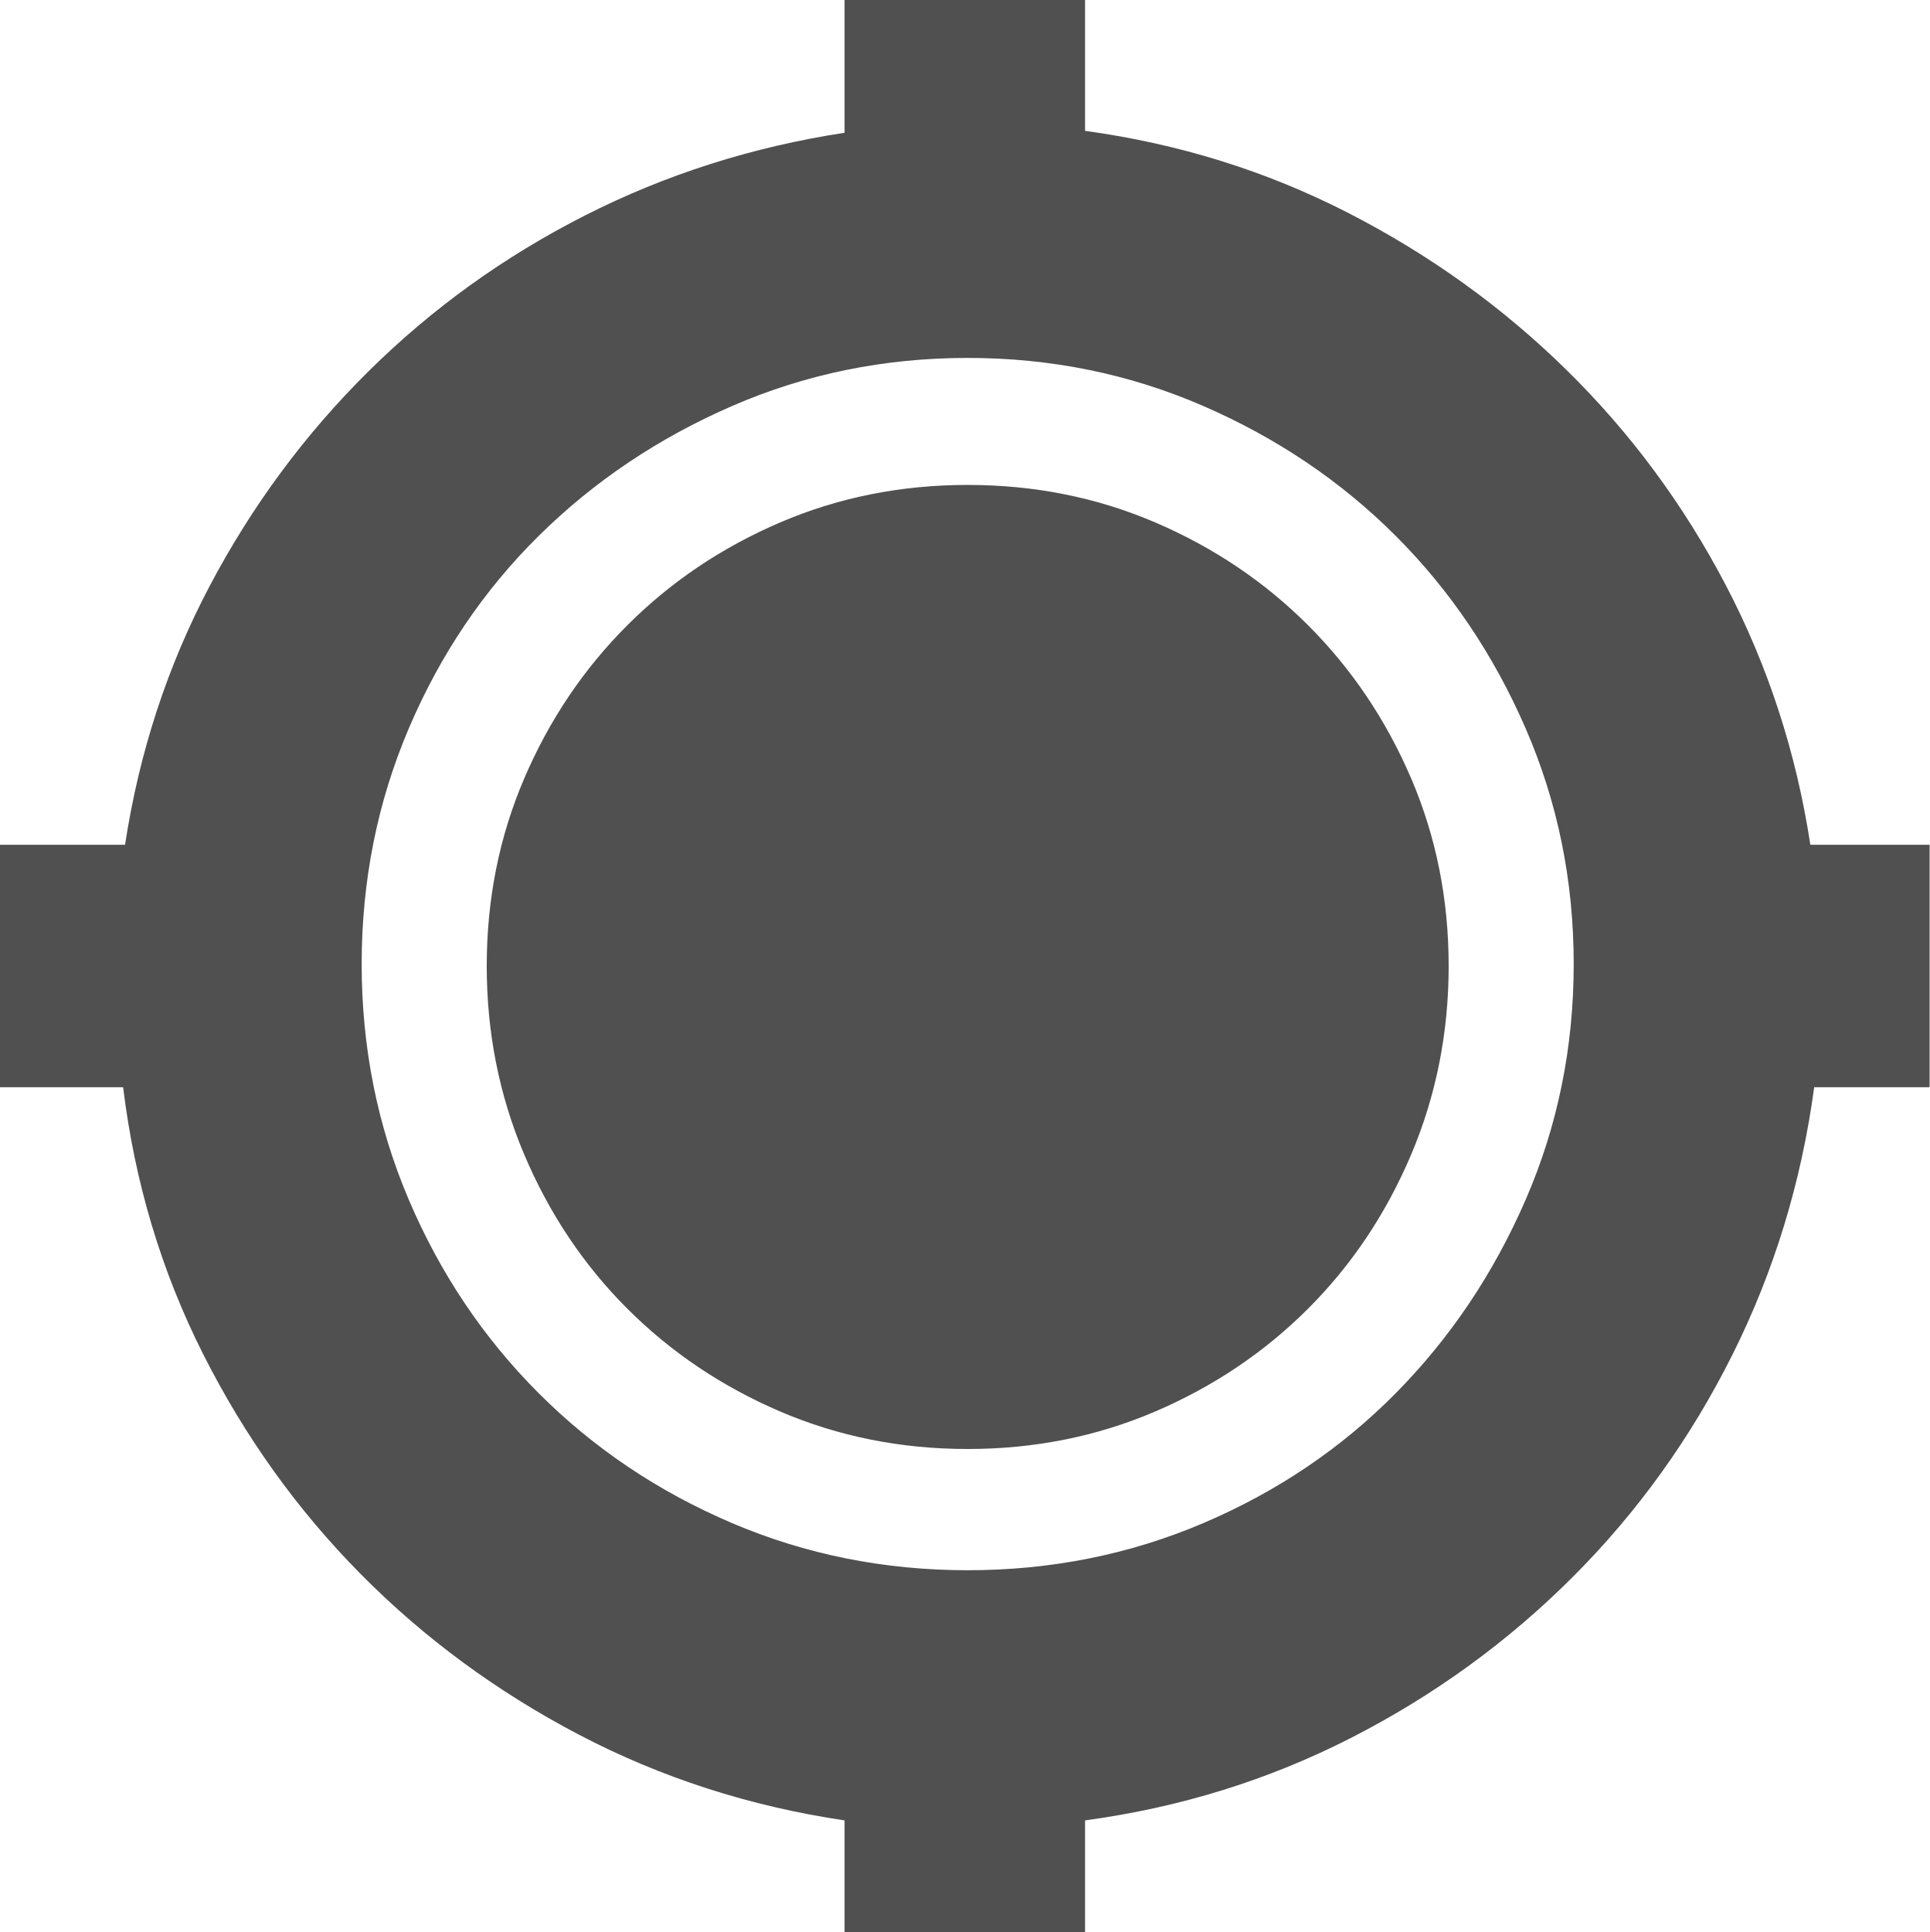
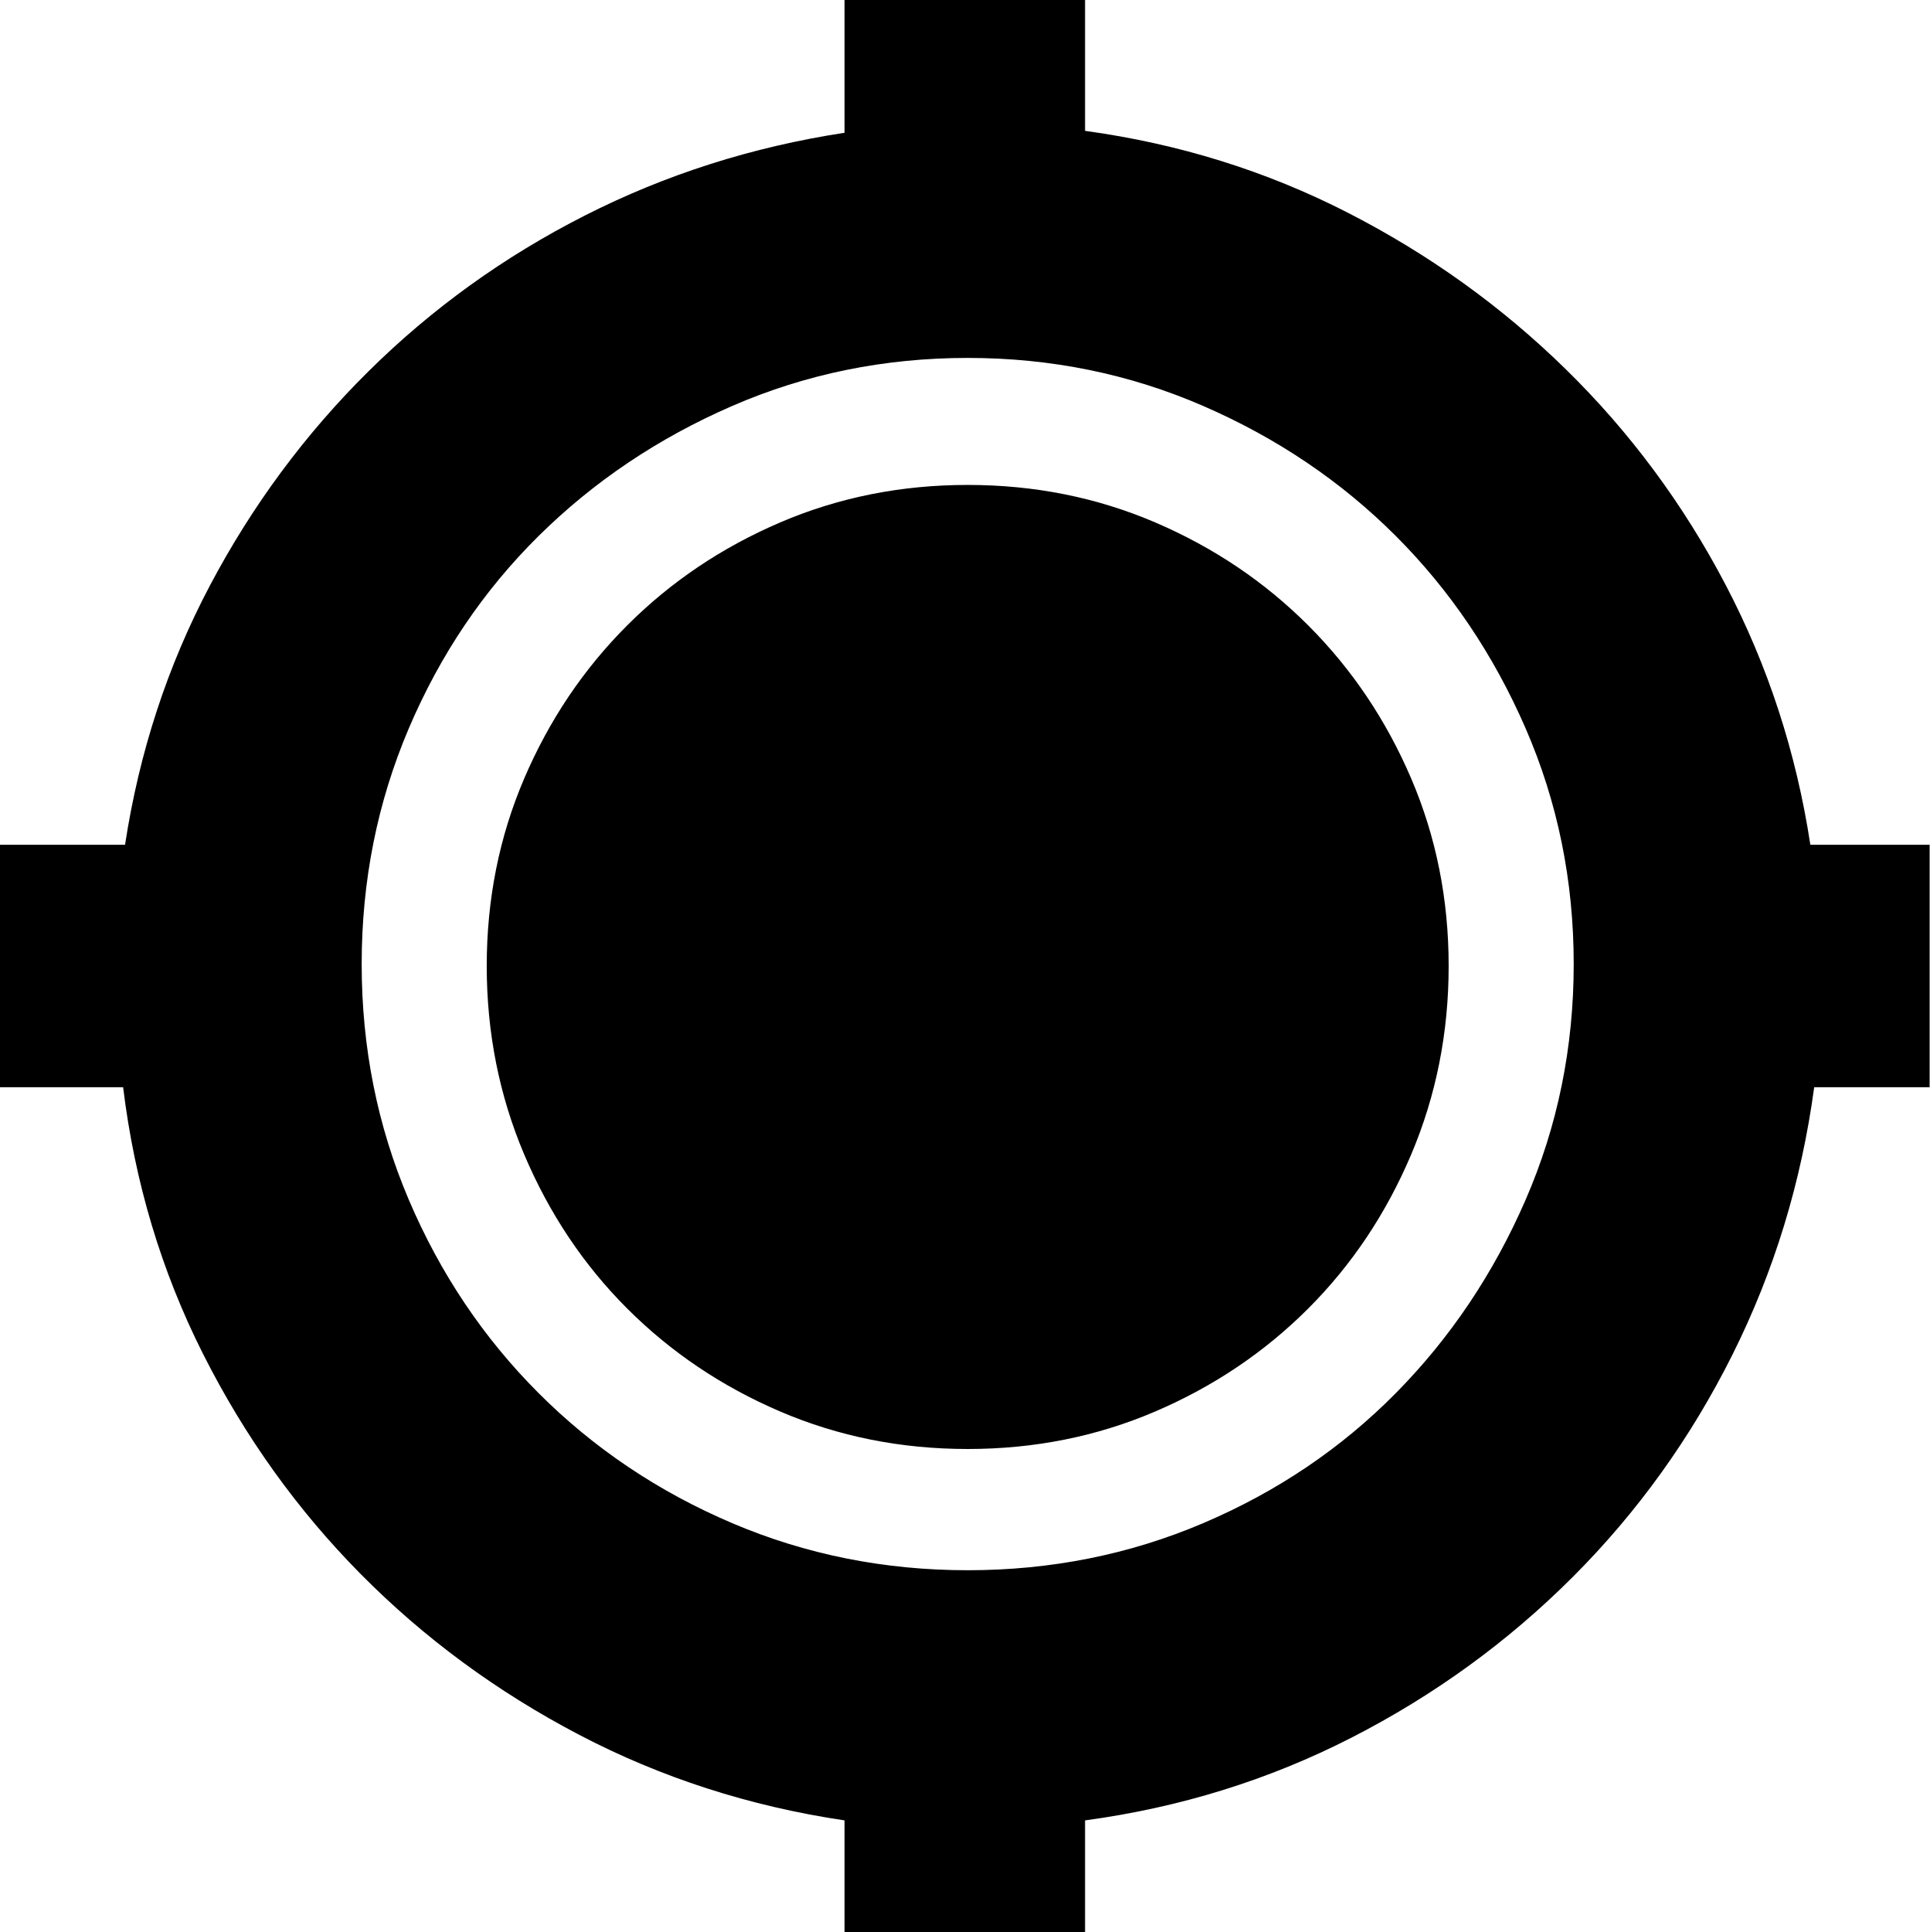
<svg xmlns="http://www.w3.org/2000/svg" version="1.1" id="图层_1" x="0px" y="0px" width="802.398px" height="803.199px" viewBox="0 0 802.398 803.199" enable-background="new 0 0 802.398 803.199" xml:space="preserve">
  <g>
-     <path fill="#505050" d="M402.398,201.602c27.735,0,53.735,5.199,78,15.597C504.668,227.602,525.867,241.867,544,260   s32.398,39.332,42.801,63.602c10.398,24.265,15.597,50.265,15.597,78c0,27.73-5.199,53.863-15.597,78.398   c-10.403,24.535-24.668,45.867-42.801,64c-18.133,18.133-39.332,32.398-63.602,42.801c-24.265,10.398-50.265,15.597-78,15.597   c-27.73,0-53.73-5.199-78-15.597c-24.265-10.403-45.464-24.668-63.597-42.801c-18.133-18.133-32.403-39.469-42.801-64   c-10.398-24.535-15.602-50.668-15.602-78.398c0-27.735,5.204-53.735,15.602-78c10.398-24.27,24.668-45.469,42.801-63.602   s39.332-32.398,63.597-42.801C348.668,206.801,374.668,201.602,402.398,201.602L402.398,201.602z M802.398,351.199V452h-48   c-5.332,39.465-16.664,76.535-34,111.199c-17.332,34.668-39.464,65.469-66.398,92.403c-26.934,26.933-57.602,49.199-92,66.796   c-34.398,17.602-71.332,29.067-110.801,34.403v46.398h-100v-46.398c-39.465-5.867-76.265-17.735-110.398-35.602   c-34.133-17.867-64.403-40.133-90.801-66.801c-26.398-26.664-48.266-57.199-65.602-91.597C67.066,528.398,56,491.465,51.199,452H0   V351.199h52c5.867-38.398,17.602-74.265,35.199-107.597c17.602-33.336,39.602-63.071,66-89.204   c26.403-26.132,56.403-47.73,90-64.796c33.602-17.067,69.602-28.536,108-34.403V0h100v54.398   c38.934,5.336,75.336,16.668,109.199,34c33.868,17.336,64.137,39.067,90.801,65.204c26.668,26.132,48.801,56,66.403,89.597   c17.597,33.602,29.332,69.602,35.199,108H802.398L802.398,351.199z M402.398,652.801c34.668,0,67.336-6.535,98-19.602   c30.668-13.066,57.336-31.066,80-54c22.668-22.933,40.668-49.734,54-80.398c13.336-30.668,20-63.336,20-98   c0-34.668-6.664-67.336-20-98c-13.332-30.668-31.332-57.336-54-80c-22.668-22.668-49.332-40.668-80-54   c-30.664-13.336-63.332-20-98-20c-34.664,0-67.332,6.664-98,20c-30.664,13.332-57.464,31.332-80.398,54   c-22.934,22.664-40.934,49.332-54,80c-13.066,30.664-19.602,63.332-19.602,98c0,34.668,6.536,67.332,19.602,98   c13.066,30.664,31.066,57.465,54,80.398c22.934,22.934,49.734,40.934,80.398,54C335.066,646.266,367.734,652.801,402.398,652.801   L402.398,652.801z M402.398,652.801" />
+     <path fill="#000" d="M402.398,201.602c27.735,0,53.735,5.199,78,15.597C504.668,227.602,525.867,241.867,544,260   s32.398,39.332,42.801,63.602c10.398,24.265,15.597,50.265,15.597,78c0,27.73-5.199,53.863-15.597,78.398   c-10.403,24.535-24.668,45.867-42.801,64c-18.133,18.133-39.332,32.398-63.602,42.801c-24.265,10.398-50.265,15.597-78,15.597   c-27.73,0-53.73-5.199-78-15.597c-24.265-10.403-45.464-24.668-63.597-42.801c-18.133-18.133-32.403-39.469-42.801-64   c-10.398-24.535-15.602-50.668-15.602-78.398c0-27.735,5.204-53.735,15.602-78c10.398-24.27,24.668-45.469,42.801-63.602   s39.332-32.398,63.597-42.801C348.668,206.801,374.668,201.602,402.398,201.602L402.398,201.602z M802.398,351.199V452h-48   c-5.332,39.465-16.664,76.535-34,111.199c-17.332,34.668-39.464,65.469-66.398,92.403c-26.934,26.933-57.602,49.199-92,66.796   c-34.398,17.602-71.332,29.067-110.801,34.403v46.398h-100v-46.398c-39.465-5.867-76.265-17.735-110.398-35.602   c-34.133-17.867-64.403-40.133-90.801-66.801c-26.398-26.664-48.266-57.199-65.602-91.597C67.066,528.398,56,491.465,51.199,452H0   V351.199h52c5.867-38.398,17.602-74.265,35.199-107.597c17.602-33.336,39.602-63.071,66-89.204   c26.403-26.132,56.403-47.73,90-64.796c33.602-17.067,69.602-28.536,108-34.403V0h100v54.398   c38.934,5.336,75.336,16.668,109.199,34c33.868,17.336,64.137,39.067,90.801,65.204c26.668,26.132,48.801,56,66.403,89.597   c17.597,33.602,29.332,69.602,35.199,108H802.398L802.398,351.199z M402.398,652.801c34.668,0,67.336-6.535,98-19.602   c30.668-13.066,57.336-31.066,80-54c22.668-22.933,40.668-49.734,54-80.398c13.336-30.668,20-63.336,20-98   c0-34.668-6.664-67.336-20-98c-13.332-30.668-31.332-57.336-54-80c-22.668-22.668-49.332-40.668-80-54   c-30.664-13.336-63.332-20-98-20c-34.664,0-67.332,6.664-98,20c-30.664,13.332-57.464,31.332-80.398,54   c-22.934,22.664-40.934,49.332-54,80c-13.066,30.664-19.602,63.332-19.602,98c0,34.668,6.536,67.332,19.602,98   c13.066,30.664,31.066,57.465,54,80.398c22.934,22.934,49.734,40.934,80.398,54C335.066,646.266,367.734,652.801,402.398,652.801   L402.398,652.801z M402.398,652.801" />
  </g>
</svg>
